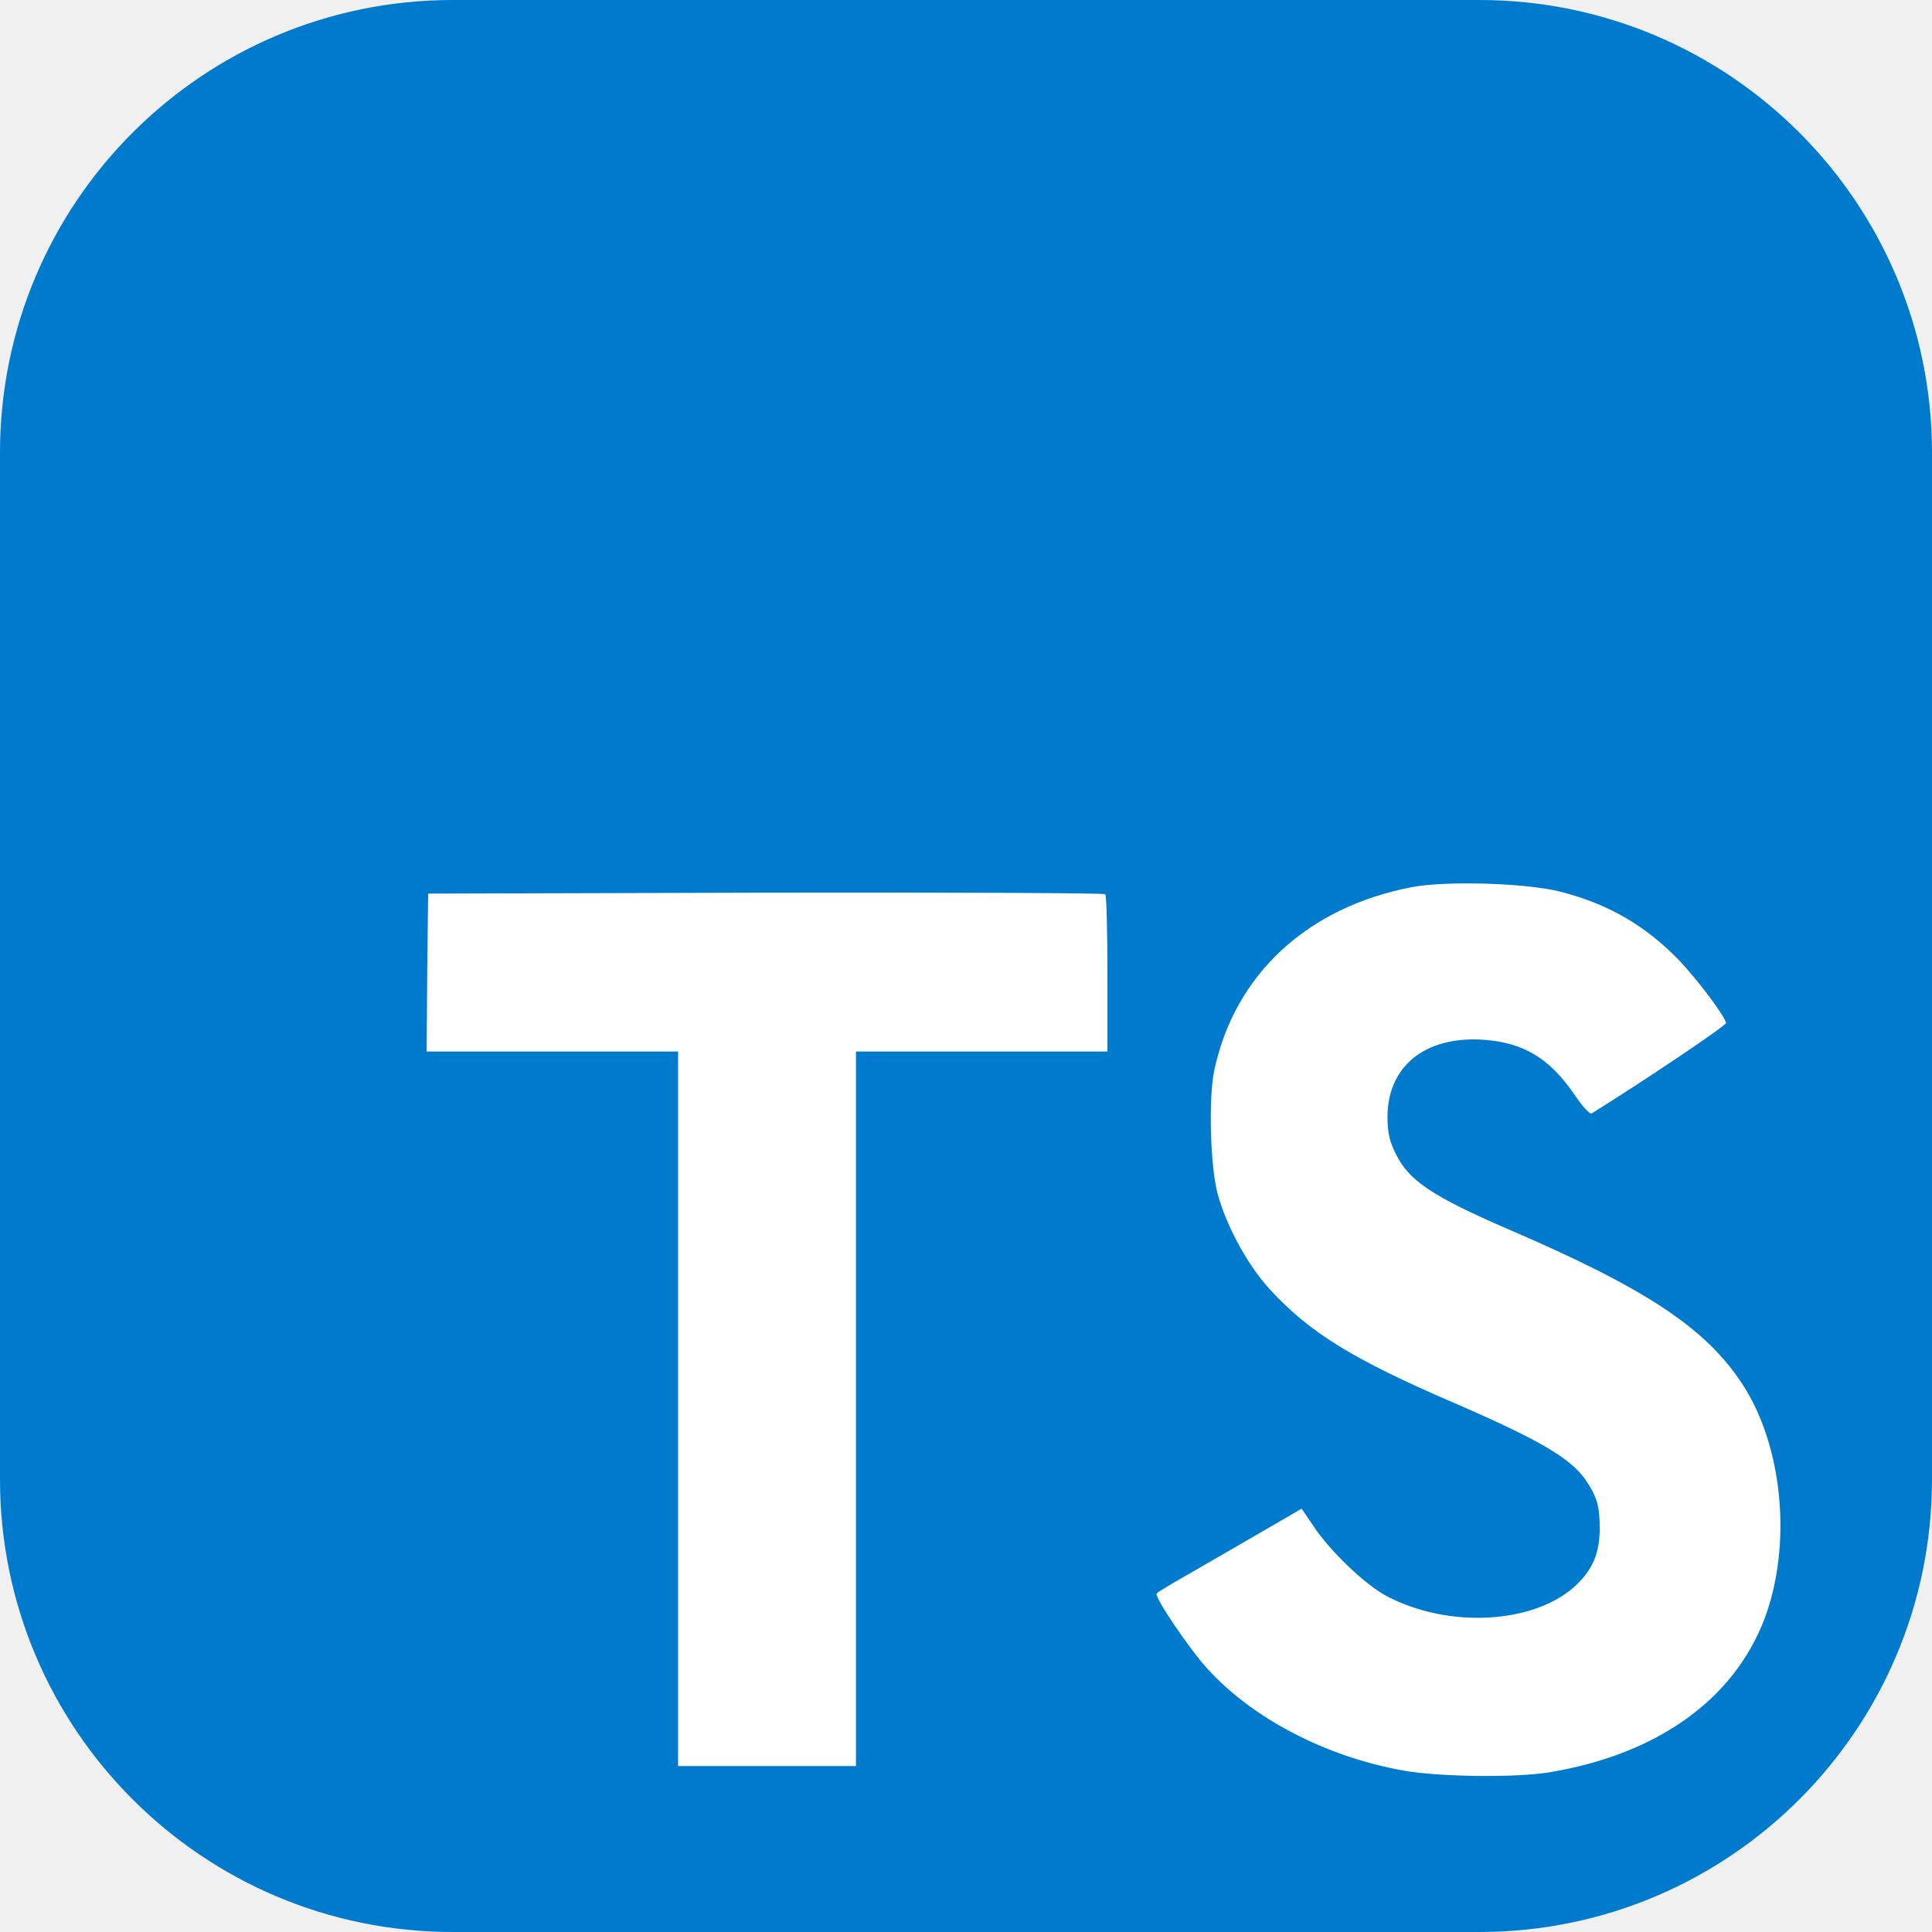
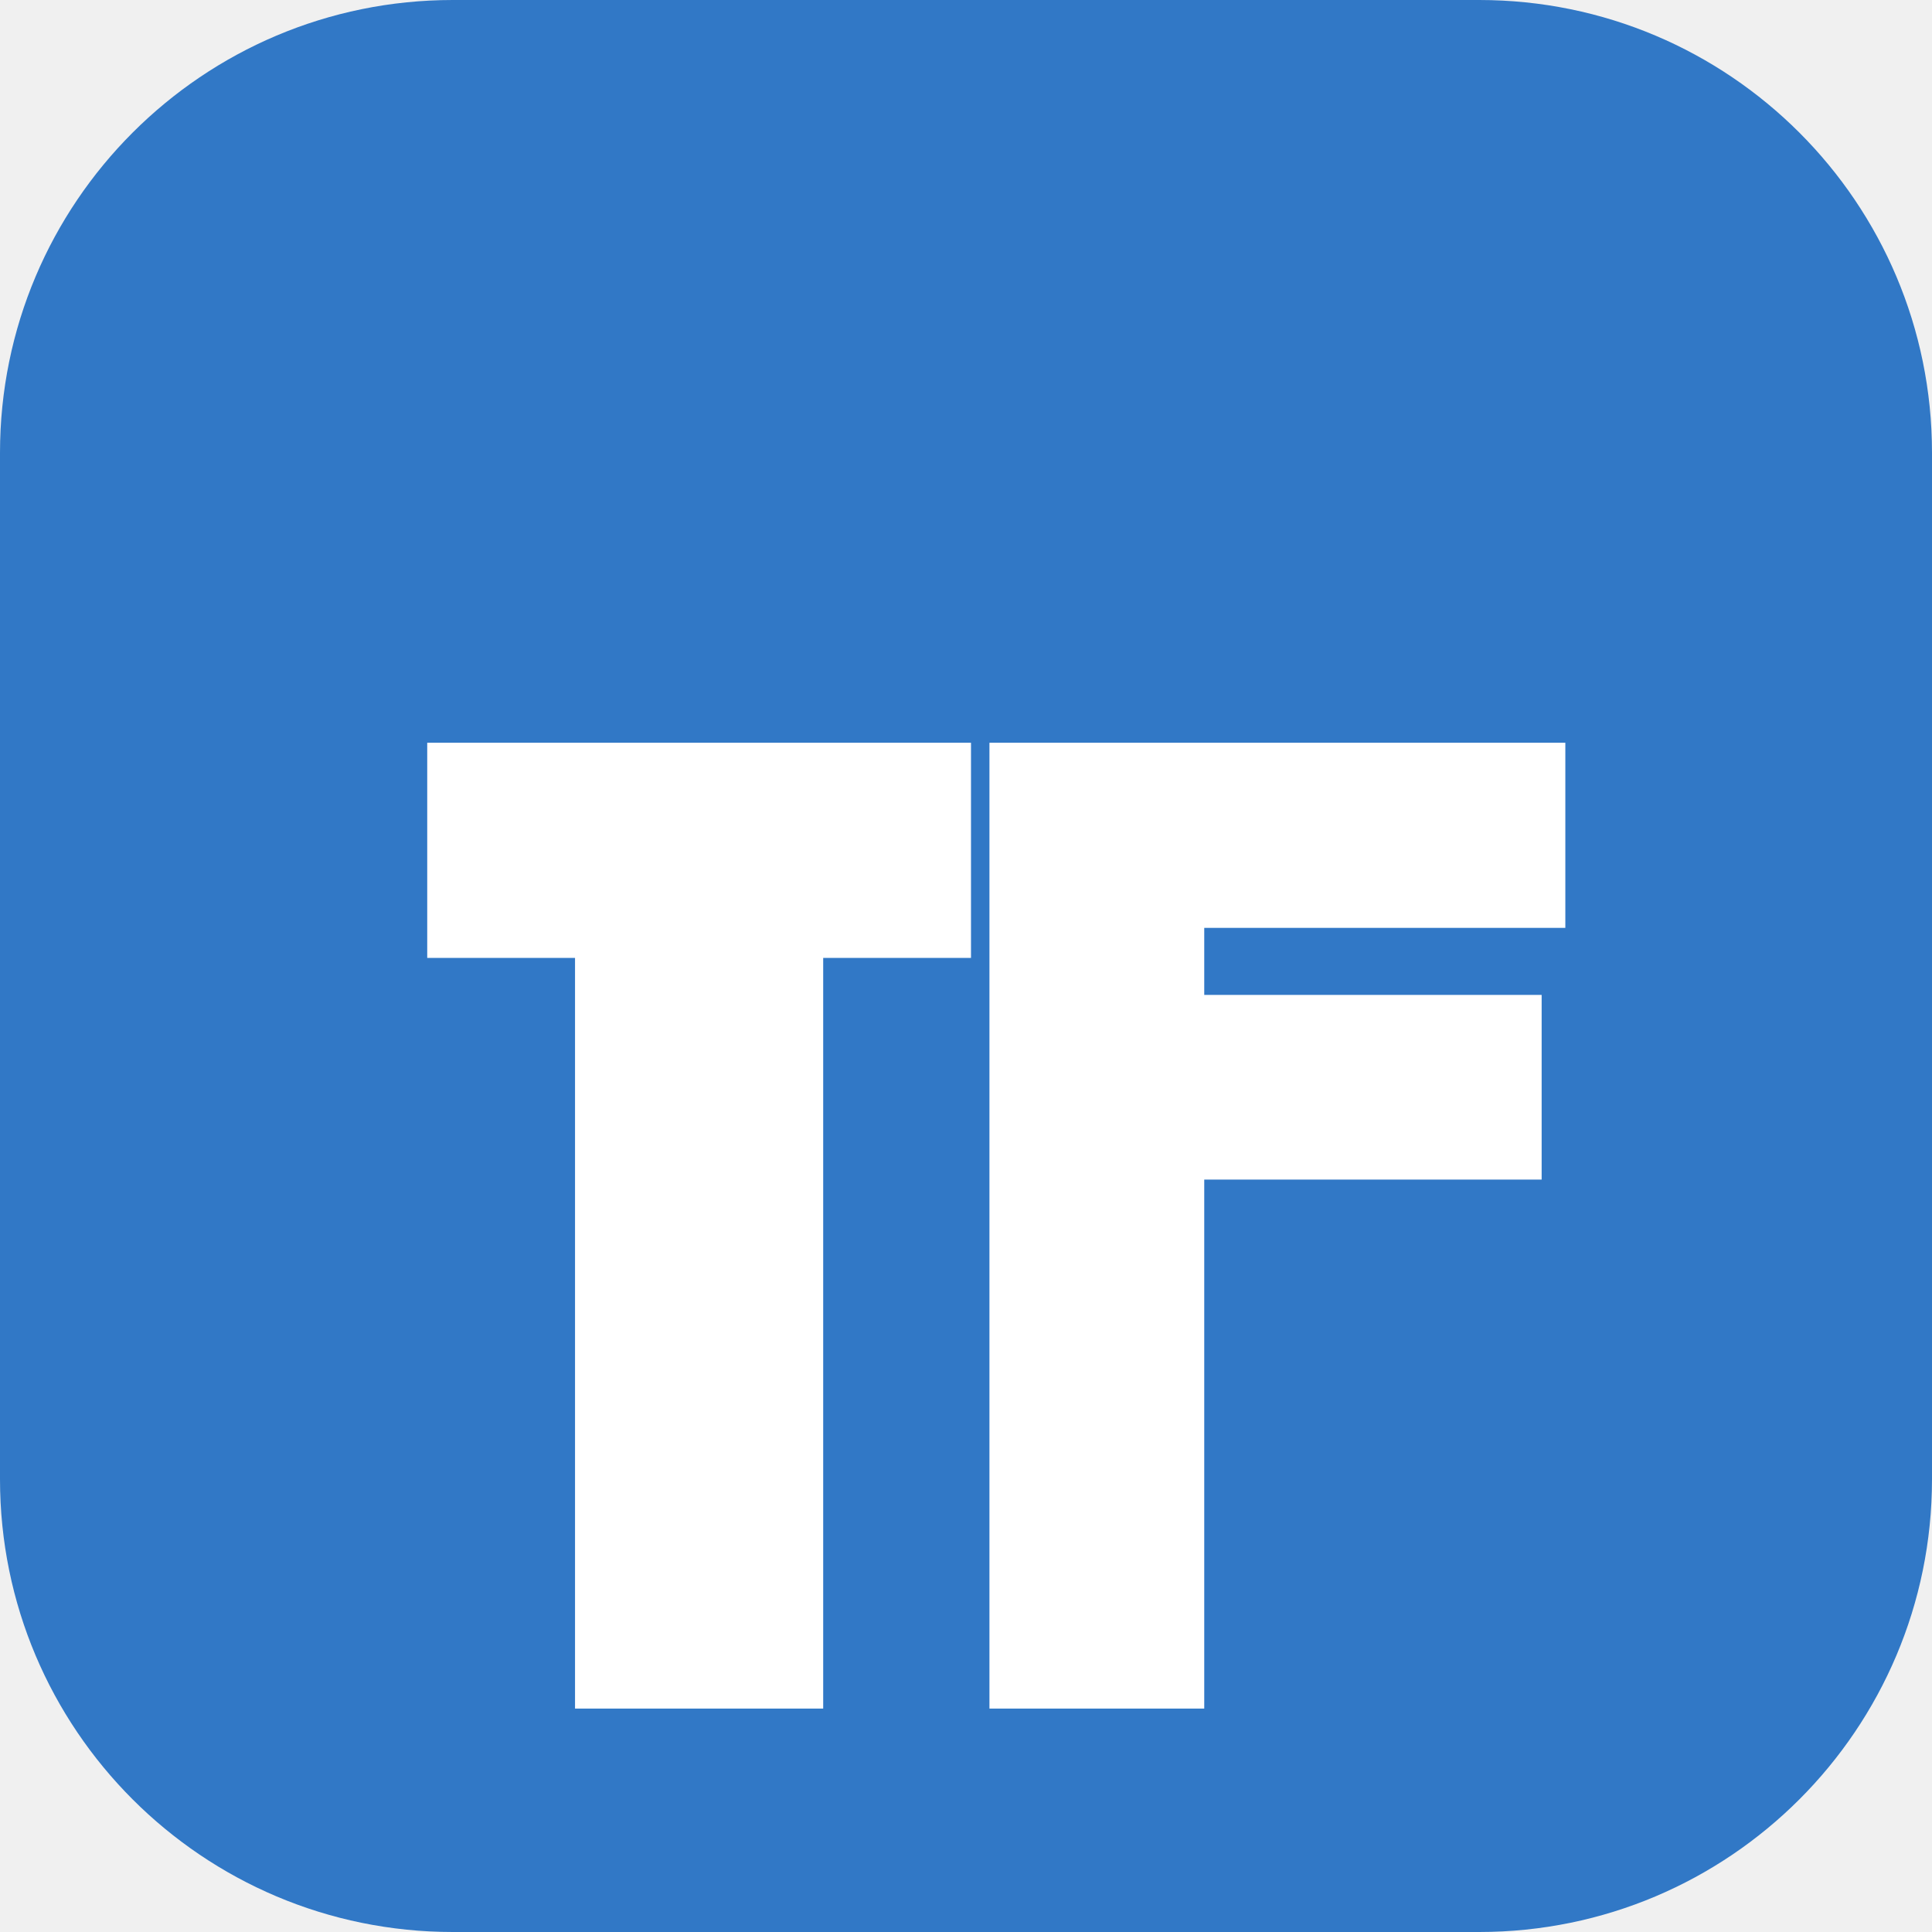
- <svg xmlns="http://www.w3.org/2000/svg" width="48" height="48" viewBox="0 0 256 256" fill="none" version="1.1">
-   <g transform="translate(0, 0)">
-     <svg width="256" height="256" fill="none" viewBox="0 0 256 256">
-       <rect width="256" height="256" fill="#007ACC" rx="60" />
-       <path fill="#fff" d="M56.611 128.849L56.53 139.333H73.19H89.85L89.85 186.673V234.012H101.635H113.419V186.673L113.419 139.333H130.079H146.739V129.052C146.739 123.363 146.618 118.609 146.455 118.487C146.333 118.325 126.056 118.243 101.472 118.284L56.733 118.406L56.611 128.849Z" />
-       <path fill="#fff" d="M206.567 118.108C213.068 119.734 218.026 122.619 222.577 127.332C224.934 129.852 228.428 134.444 228.713 135.541C228.794 135.866 217.66 143.343 210.915 147.528C210.671 147.691 209.695 146.634 208.598 145.009C205.307 140.214 201.853 138.141 196.57 137.776C188.809 137.247 183.811 141.311 183.852 148.097C183.852 150.088 184.136 151.266 184.949 152.892C186.655 156.427 189.825 158.54 199.781 162.847C218.107 170.731 225.949 175.932 230.826 183.327C236.271 191.576 237.49 204.742 233.792 214.535C229.729 225.181 219.651 232.414 205.469 234.812C201.081 235.584 190.678 235.462 185.965 234.609C175.684 232.78 165.932 227.701 159.918 221.037C157.561 218.436 152.969 211.65 153.254 211.162C153.375 211 154.432 210.35 155.61 209.659C156.748 209.009 161.056 206.53 165.119 204.173L172.474 199.906L174.018 202.182C176.172 205.473 180.885 209.984 183.73 211.487C191.897 215.795 203.113 215.185 208.639 210.228C210.996 208.074 211.971 205.839 211.971 202.548C211.971 199.581 211.605 198.281 210.061 196.046C208.07 193.202 204.007 190.804 192.466 185.806C179.26 180.117 173.571 176.582 168.37 170.974C165.363 167.724 162.518 162.522 161.34 158.174C160.365 154.558 160.121 145.496 160.893 141.839C163.615 129.08 173.246 120.181 187.143 117.539C191.654 116.686 202.137 117.011 206.567 118.108Z" />
-     </svg>
-   </g>
+ <svg xmlns="http://www.w3.org/2000/svg" width="48" height="48" viewBox="0 0 256 256" fill="none">
+   <rect width="256" height="256" fill="#3178C6" rx="60" />
+   <path fill="#fff" d="M56.61 126.928H76.194V226.395H109.077V126.928H128.662V98.418H56.61V126.928Z" />
+   <path fill="#fff" d="M131.107 98.418V226.395H159.568V156.301H204.275V131.831H159.568V122.948H207.415V98.418H131.107Z" />
</svg>
